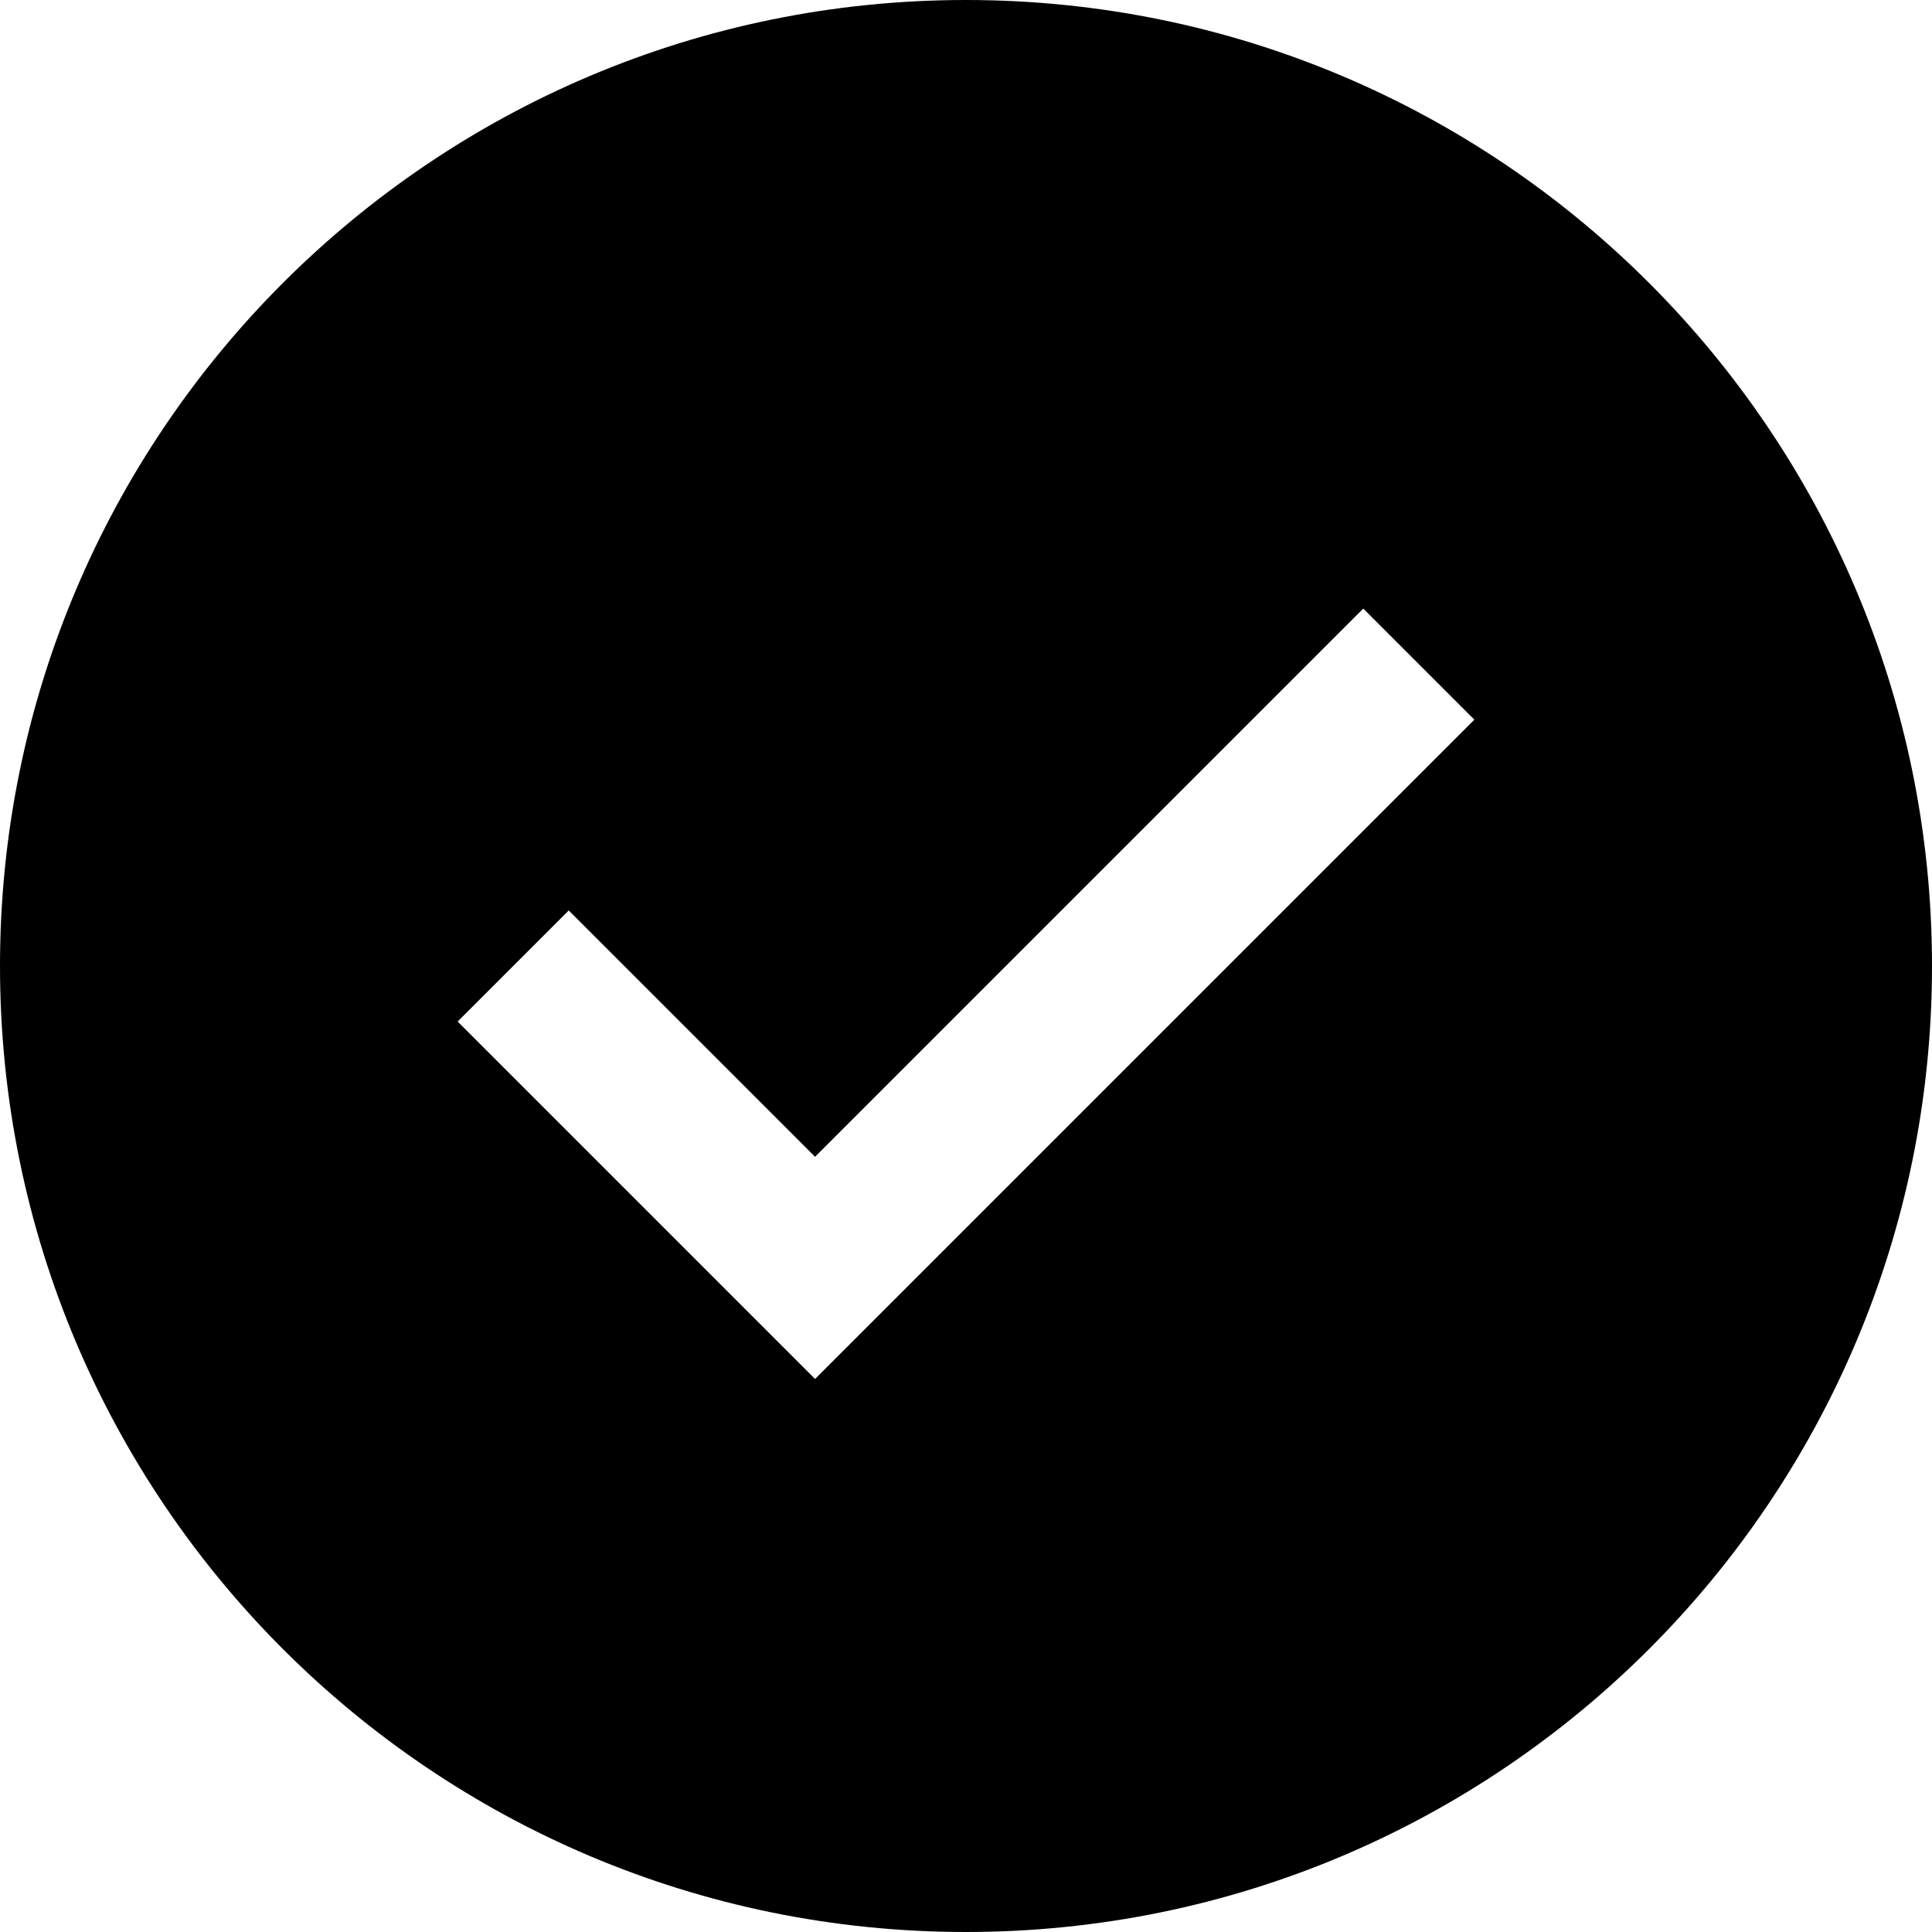
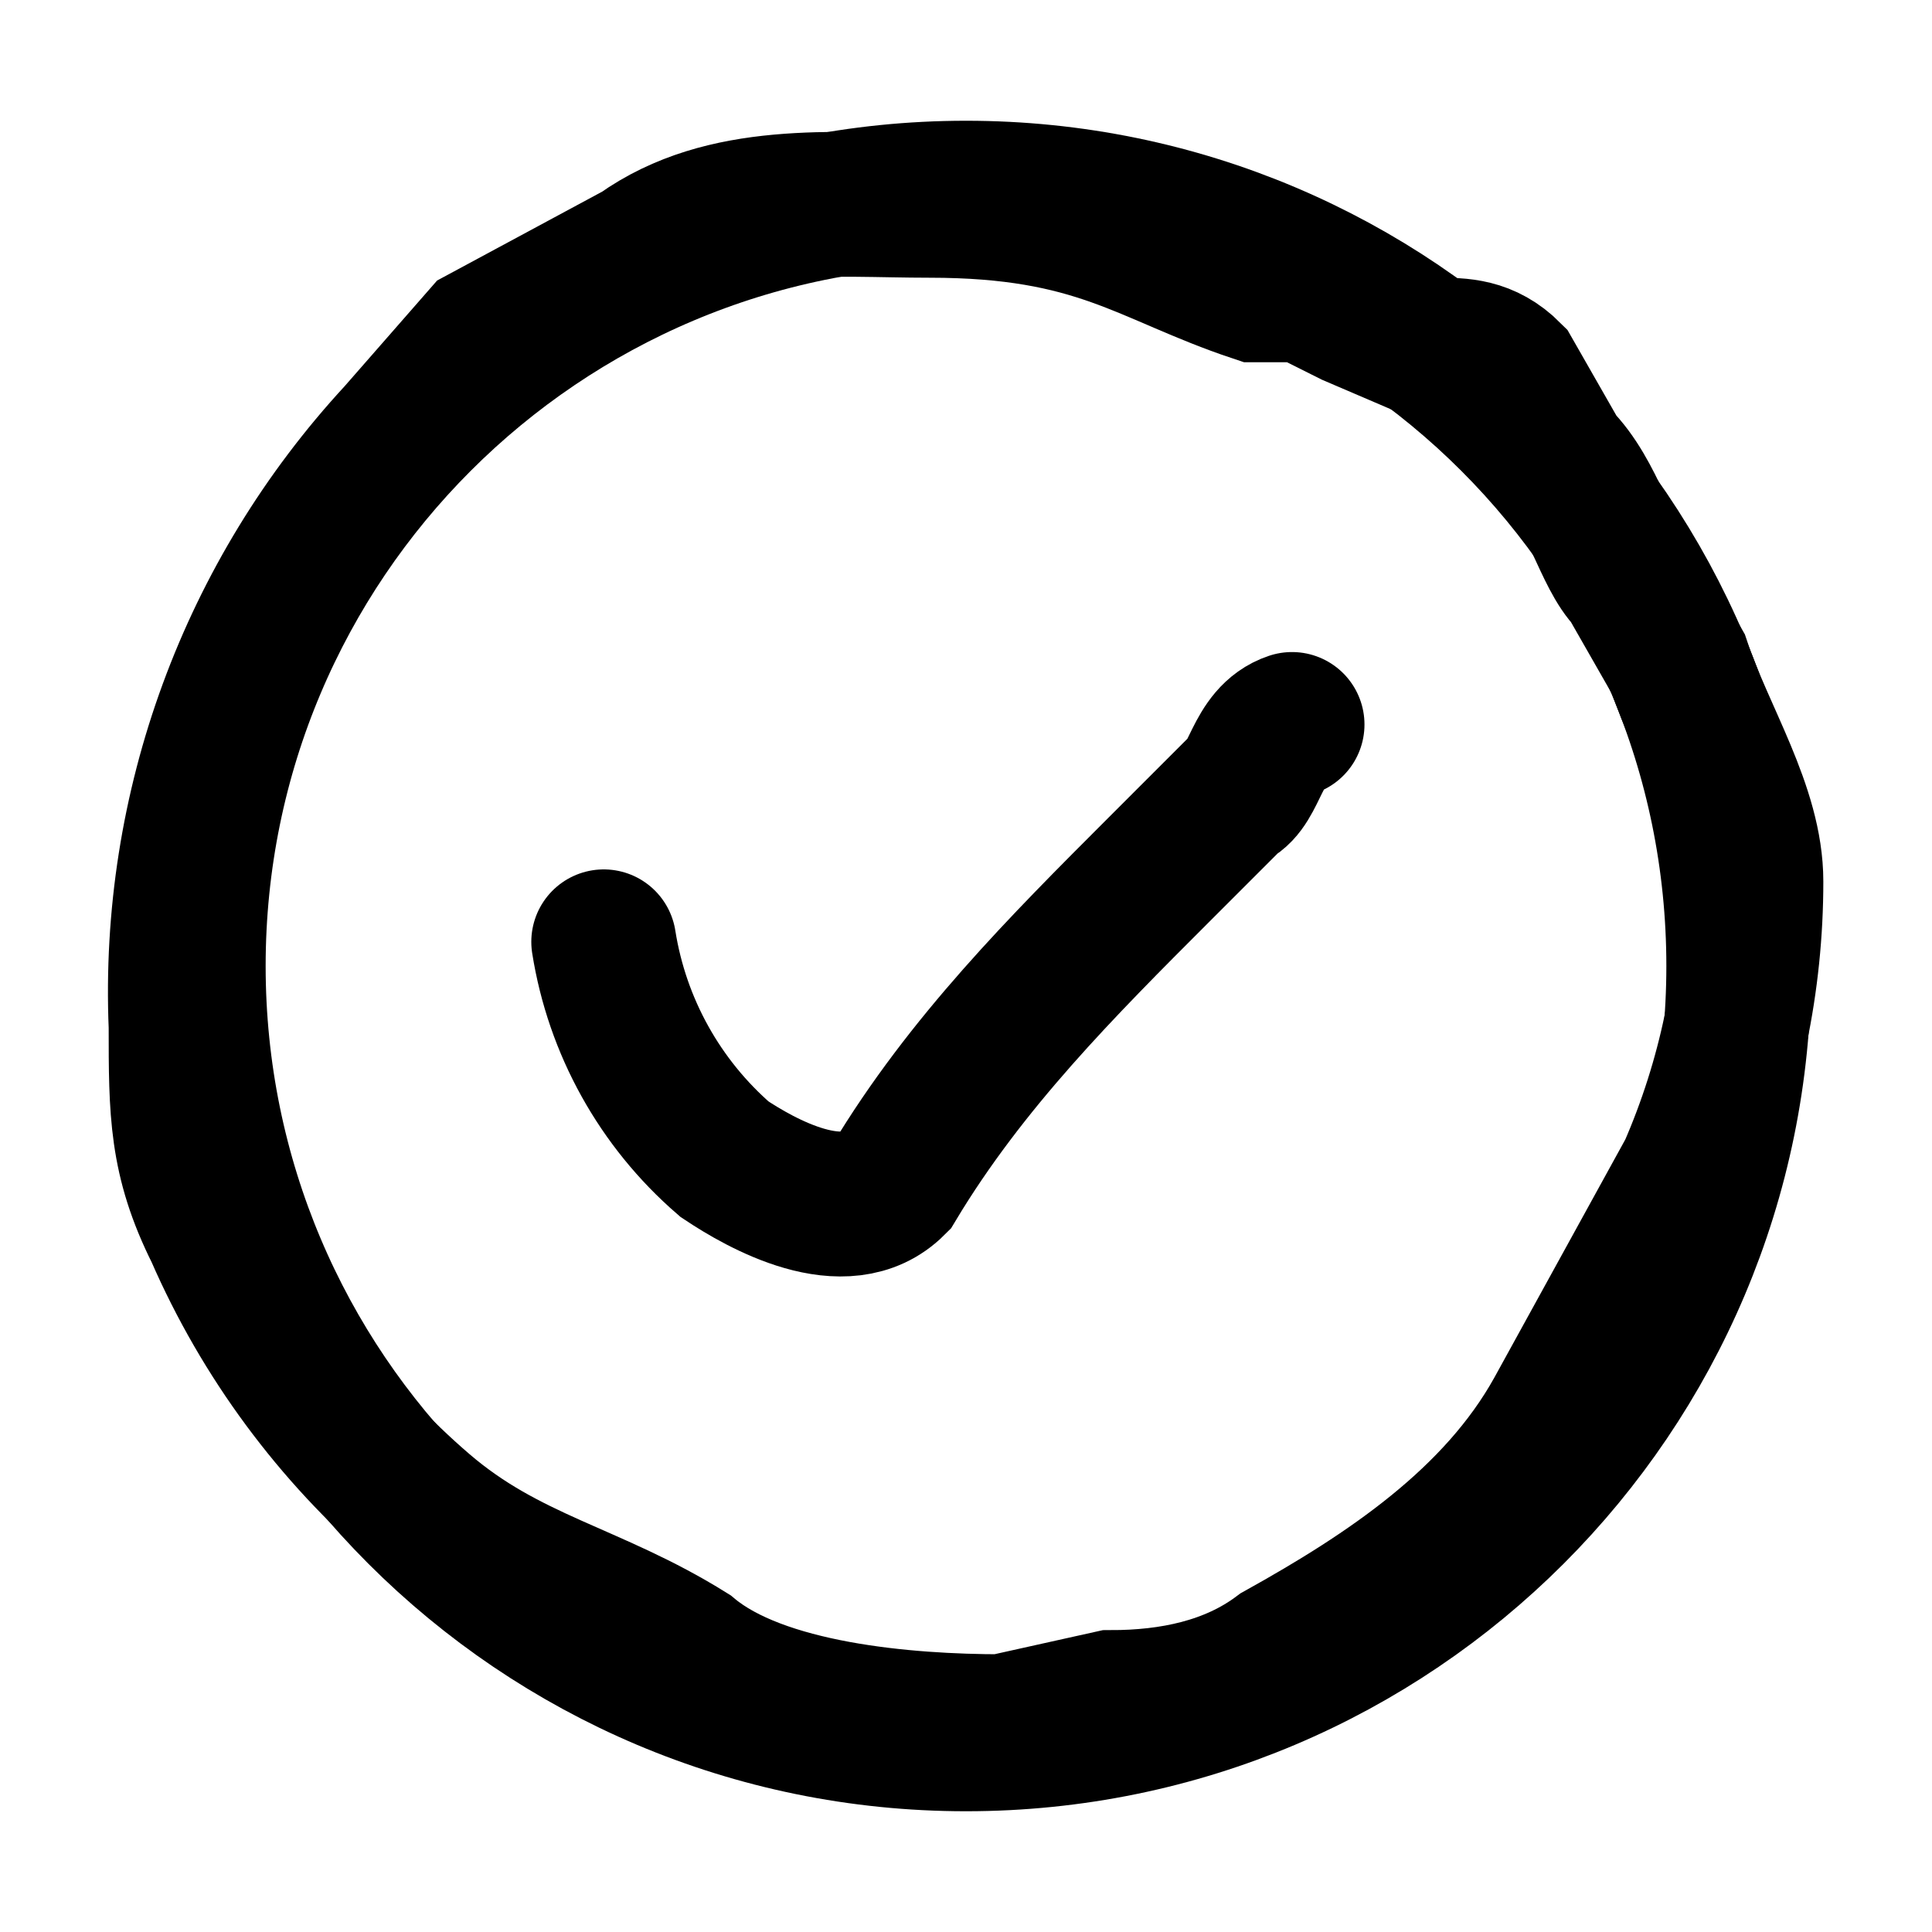
<svg xmlns="http://www.w3.org/2000/svg" width="16" height="16" fill="none">
-   <path fill-rule="evenodd" clip-rule="evenodd" d="M8 16A8 8 0 1 0 8 0a8 8 0 0 0 0 16Zm-.79-5.04 5-5-.92-.92-4.54 4.54-2.04-2.04-.92.92 2.5 2.5.46.46.46-.46Z" fill="currentColor" />
+   <circle cx="8" cy="8" r="6.4" stroke="currentColor" stroke-width="1.2" />
+   <path d="M5 7.8A3 3 0 0 0 6 9.6c.3.2 1 .6 1.4.2.6-1 1.4-1.8 2.2-2.6l.6-.6c.2-.1.2-.5.5-.6" stroke="currentColor" stroke-width="1.2" stroke-linecap="round" />
+   <path d="M5.3 2.1c.7-.5 1.6-.4 2.4-.4 1.4 0 1.8.4 2.7.7h.4l.4.2.7.3c.2 0 .4 0 .6.2l.4.7c.3.3.4.8.6 1l.4.7c.2.6.6 1.2.6 1.8a6 6 0 0 1-.5 2.4l-1.1 2c-.5.9-1.4 1.5-2.3 2-.4.3-.9.4-1.4.4l-.9.2c-.8 0-2-.1-2.6-.6-.8-.5-1.5-.6-2.2-1.2a6.4 6.4 0 0 1-1.7-2.3c-.3-.6-.3-1-.3-1.7a6.8 6.8 0 0 1 1.8-4.9l.7-.8 1.3-.7Z" stroke="currentColor" stroke-width="1.2" stroke-linecap="round" />
</svg>
